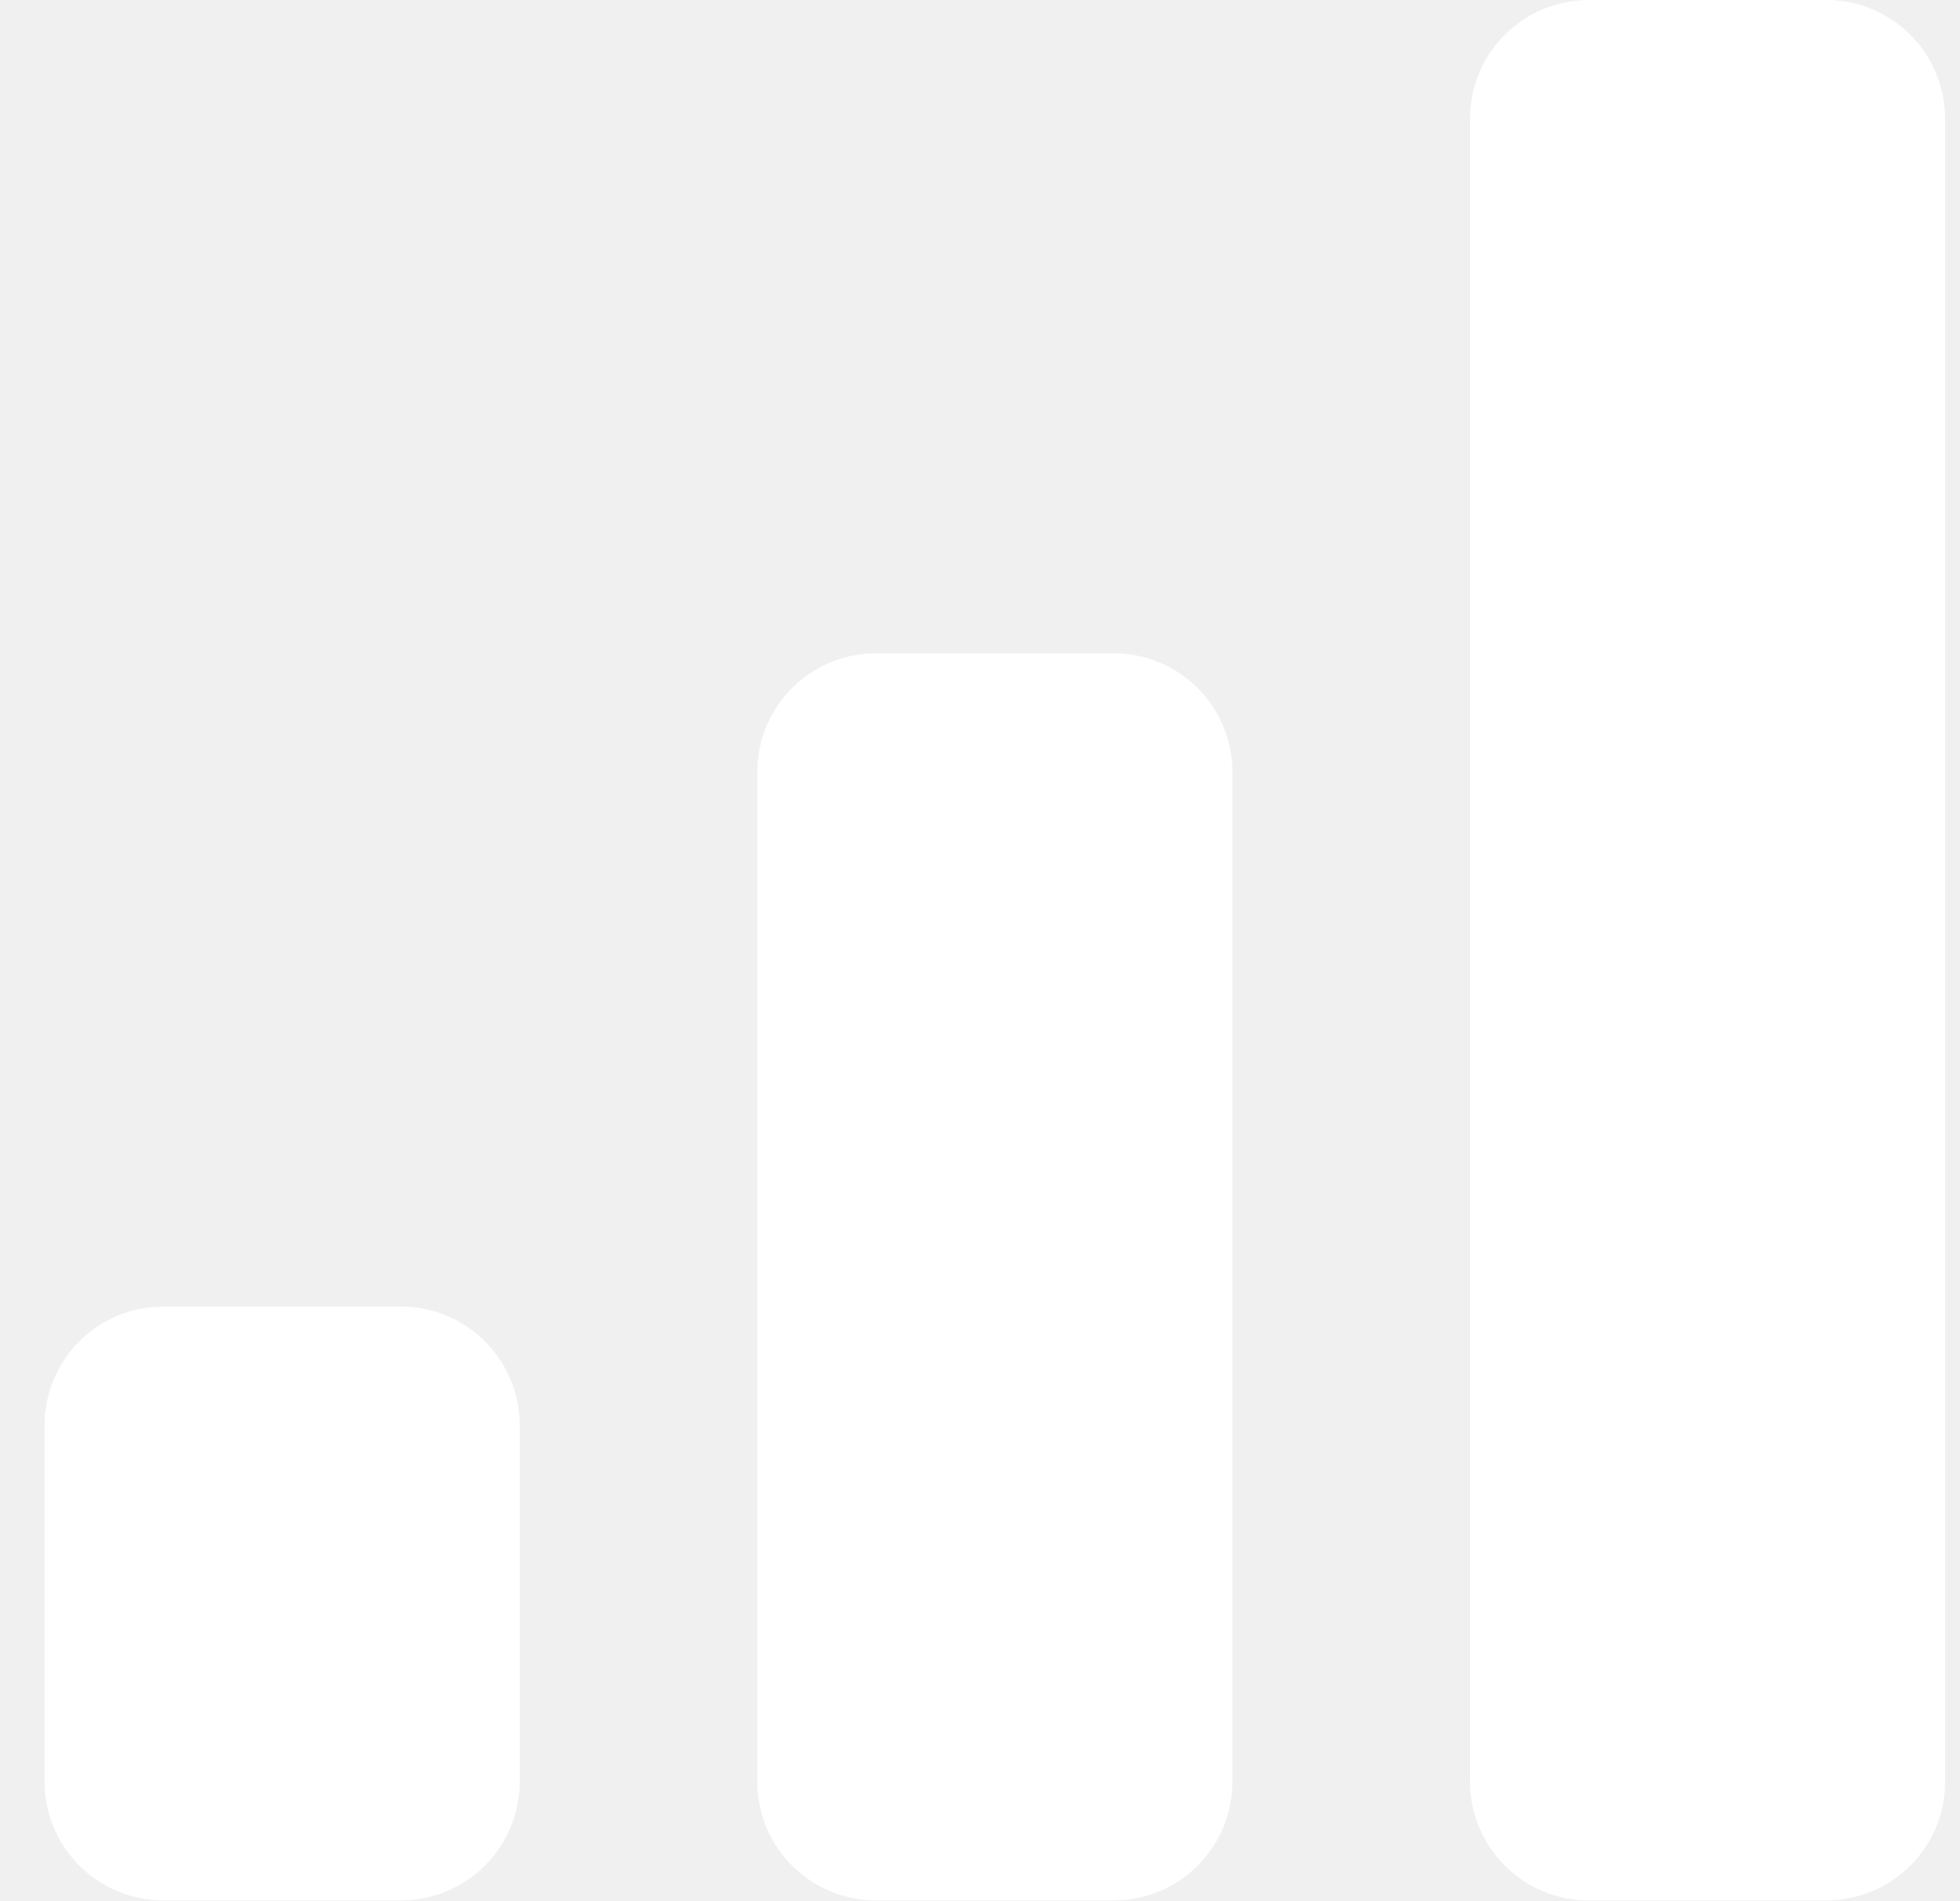
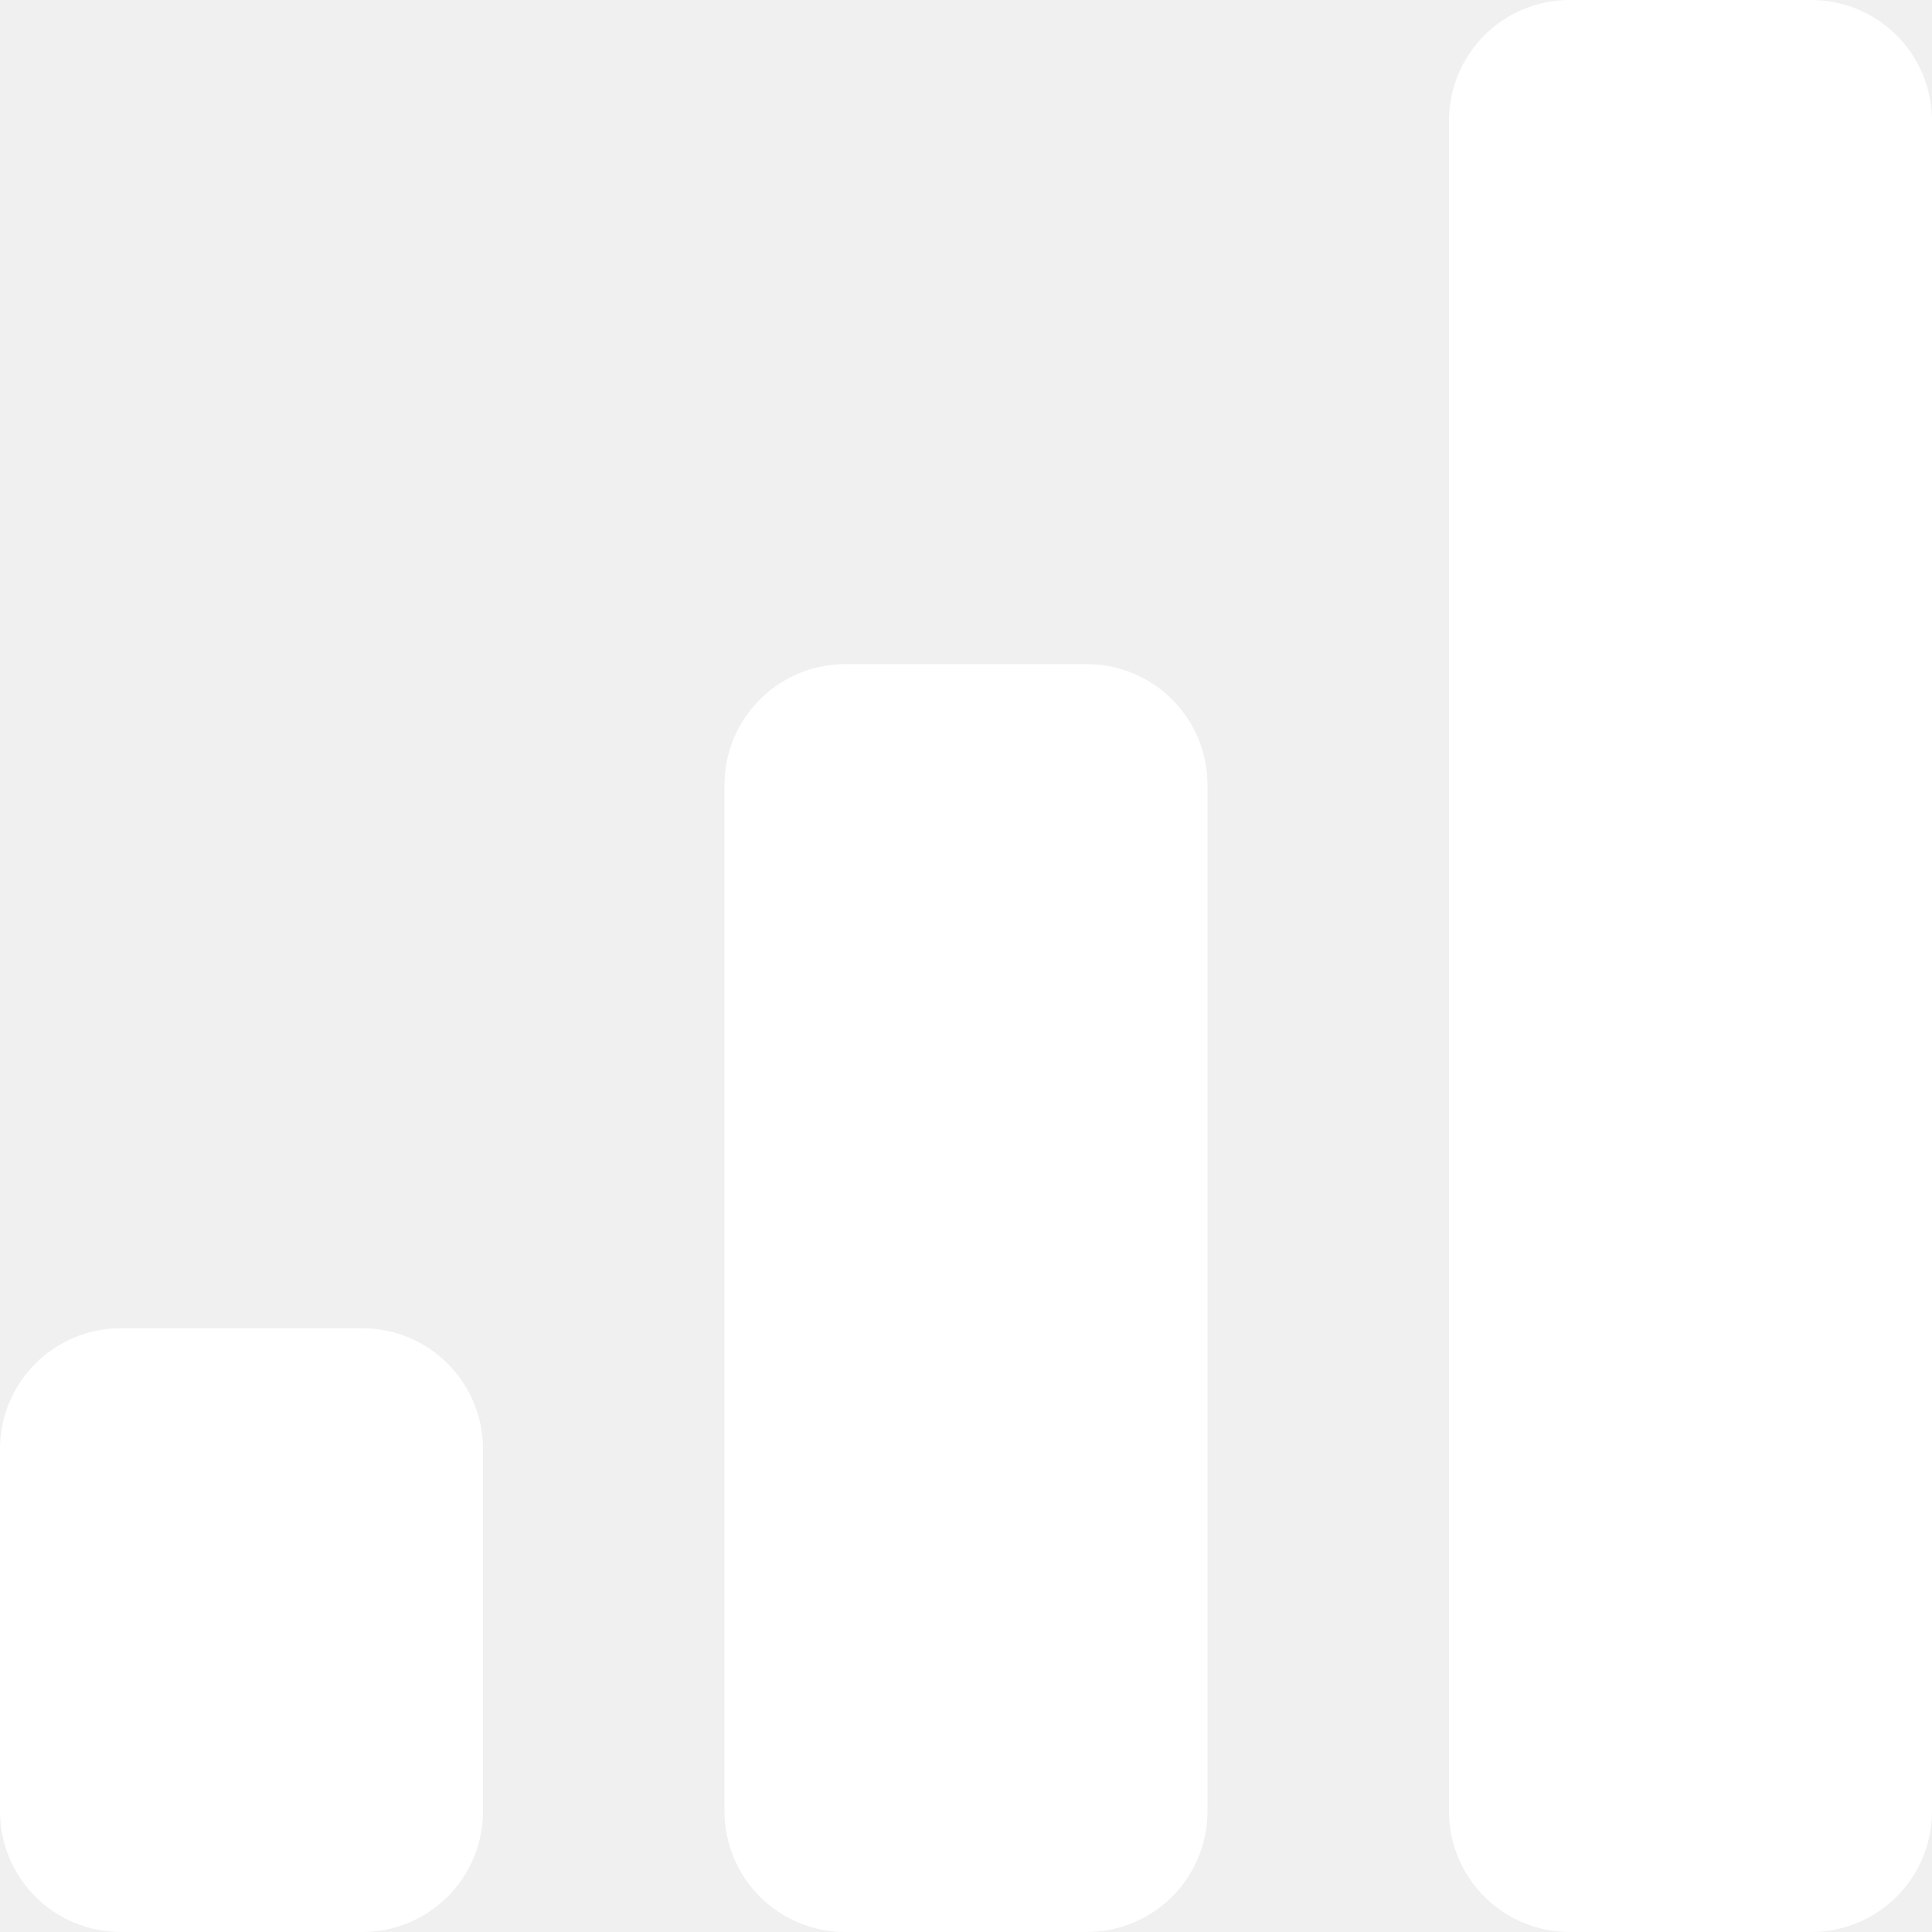
- <svg xmlns="http://www.w3.org/2000/svg" width="33" height="32" viewBox="0 0 33 32" fill="none">
-   <g clip-path="url(#clip0_174_392)">
-     <rect x="1.75" y="23" width="6" height="8" rx="1" fill="white" stroke="white" stroke-width="2" />
-     <rect x="13.75" y="12" width="6" height="19" rx="1" fill="white" stroke="white" stroke-width="2" />
-     <rect x="25.75" y="1" width="6" height="30" rx="1" fill="white" stroke="white" stroke-width="2" />
-   </g>
-   <defs>
-     <clipPath id="clip0_174_392">
-       <rect width="32" height="32" fill="white" transform="translate(0.75)" />
-     </clipPath>
-   </defs>
+ <svg xmlns="http://www.w3.org/2000/svg" width="32" height="32" viewBox="0 0 32 32" fill="none">
+   <rect x="1" y="23" width="6" height="8" rx="1" fill="white" stroke="white" stroke-width="2" />
+   <rect x="13" y="12" width="6" height="19" rx="1" fill="white" stroke="white" stroke-width="2" />
+   <rect x="25" y="1" width="6" height="30" rx="1" fill="white" stroke="white" stroke-width="2" />
</svg>
